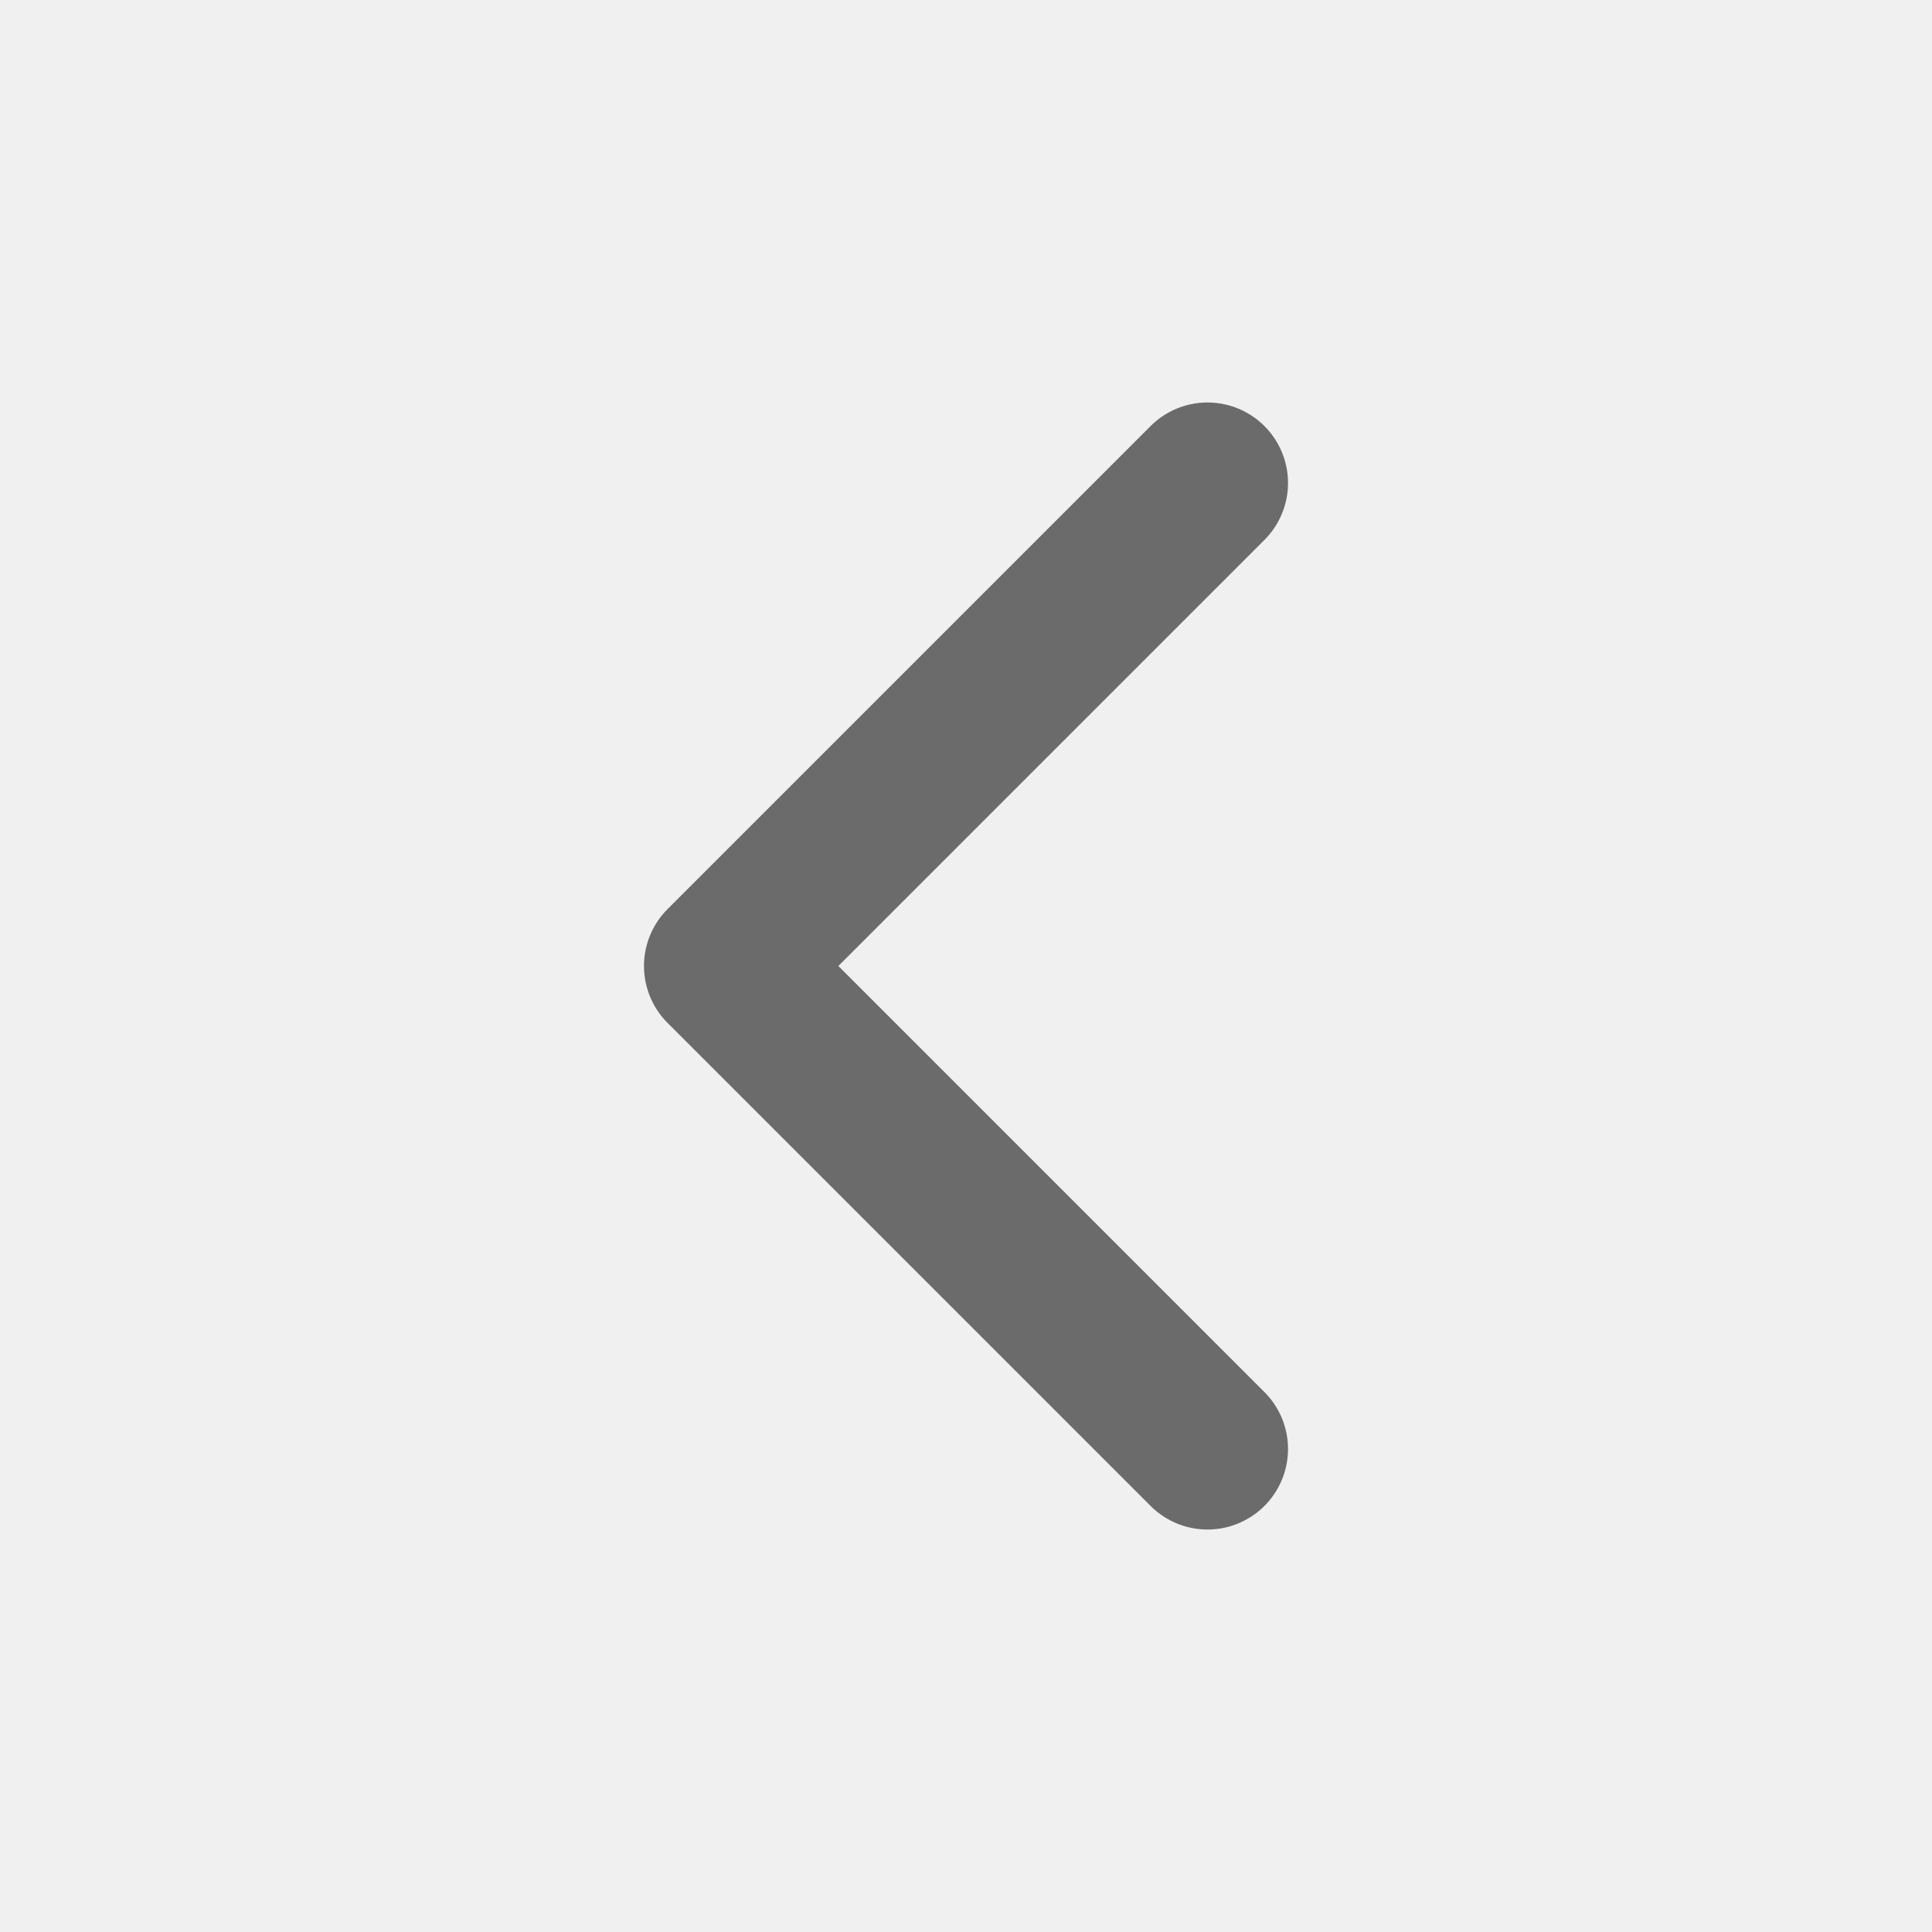
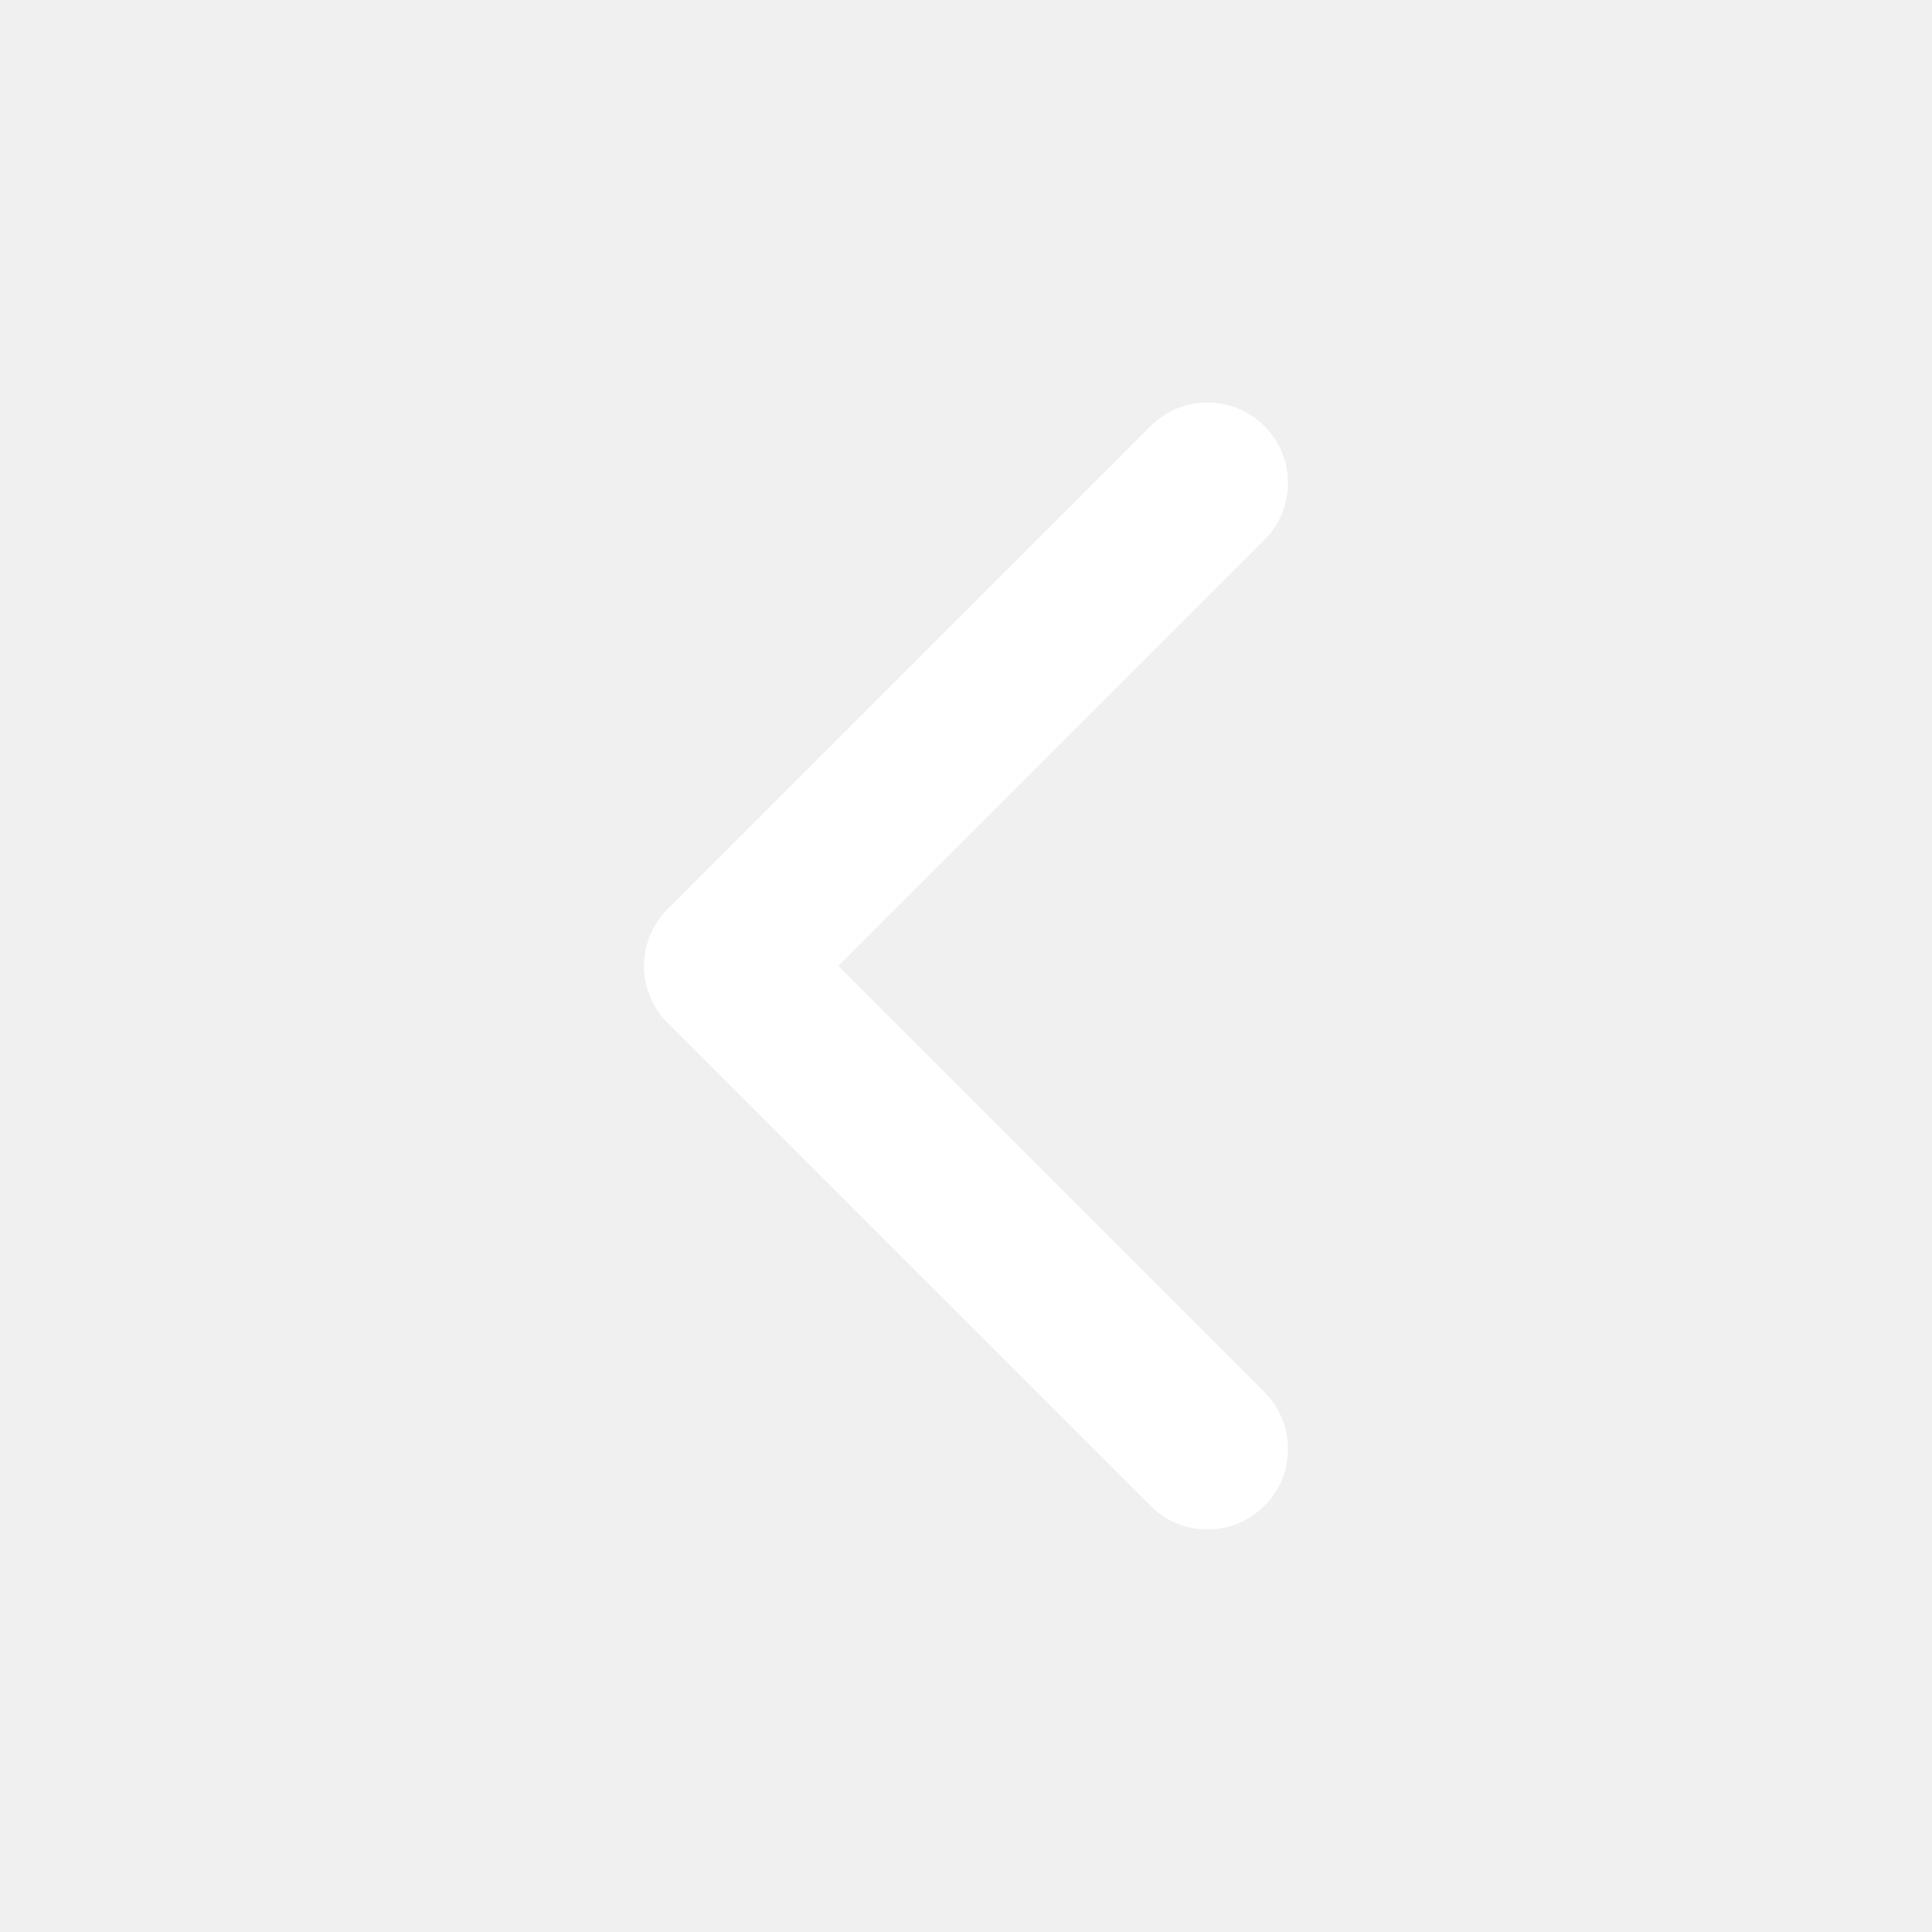
- <svg xmlns="http://www.w3.org/2000/svg" width="20" height="20" viewBox="0 0 20 20" fill="none">
-   <path d="M12.5 15L7.5 10L12.5 5" stroke="#6B6B6B" stroke-width="1.667" stroke-linecap="round" stroke-linejoin="round" />
+ <svg xmlns="http://www.w3.org/2000/svg" width="16" height="16" viewBox="0 0 16 16" fill="none">
+   <path d="M10 12L6 8L10 4" stroke="white" stroke-width="1.333" stroke-linecap="round" stroke-linejoin="round" />
</svg>
